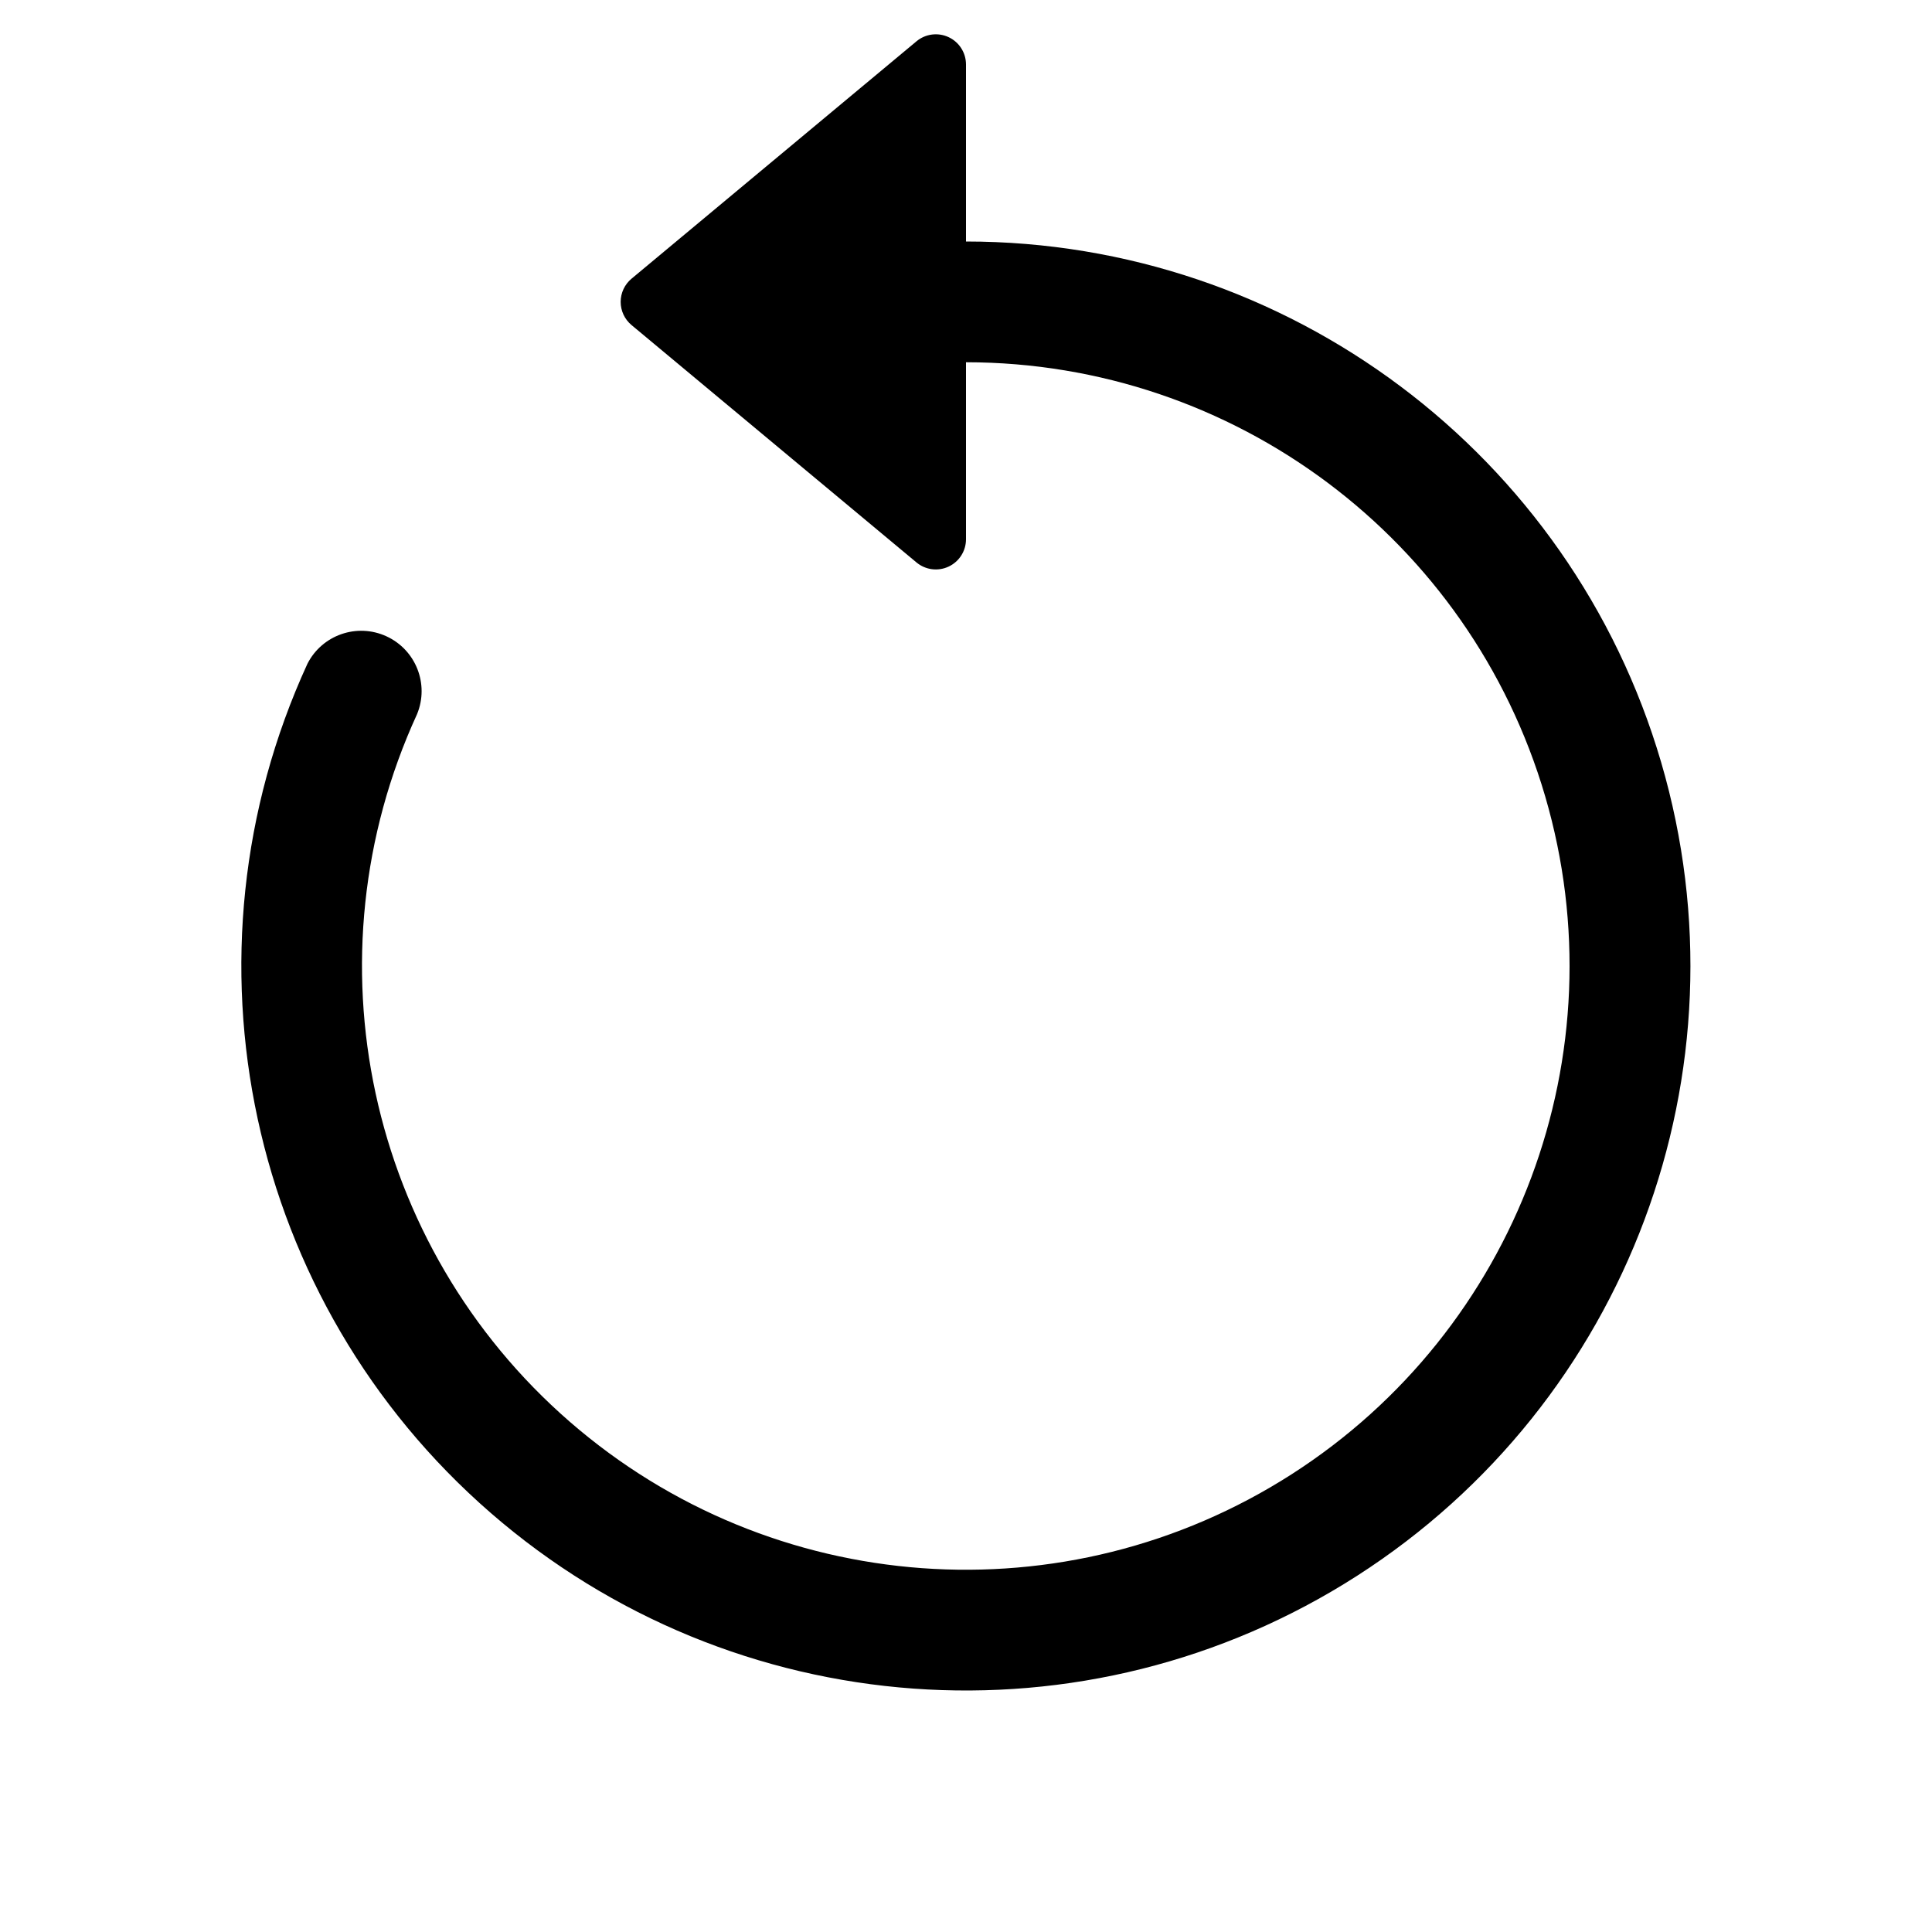
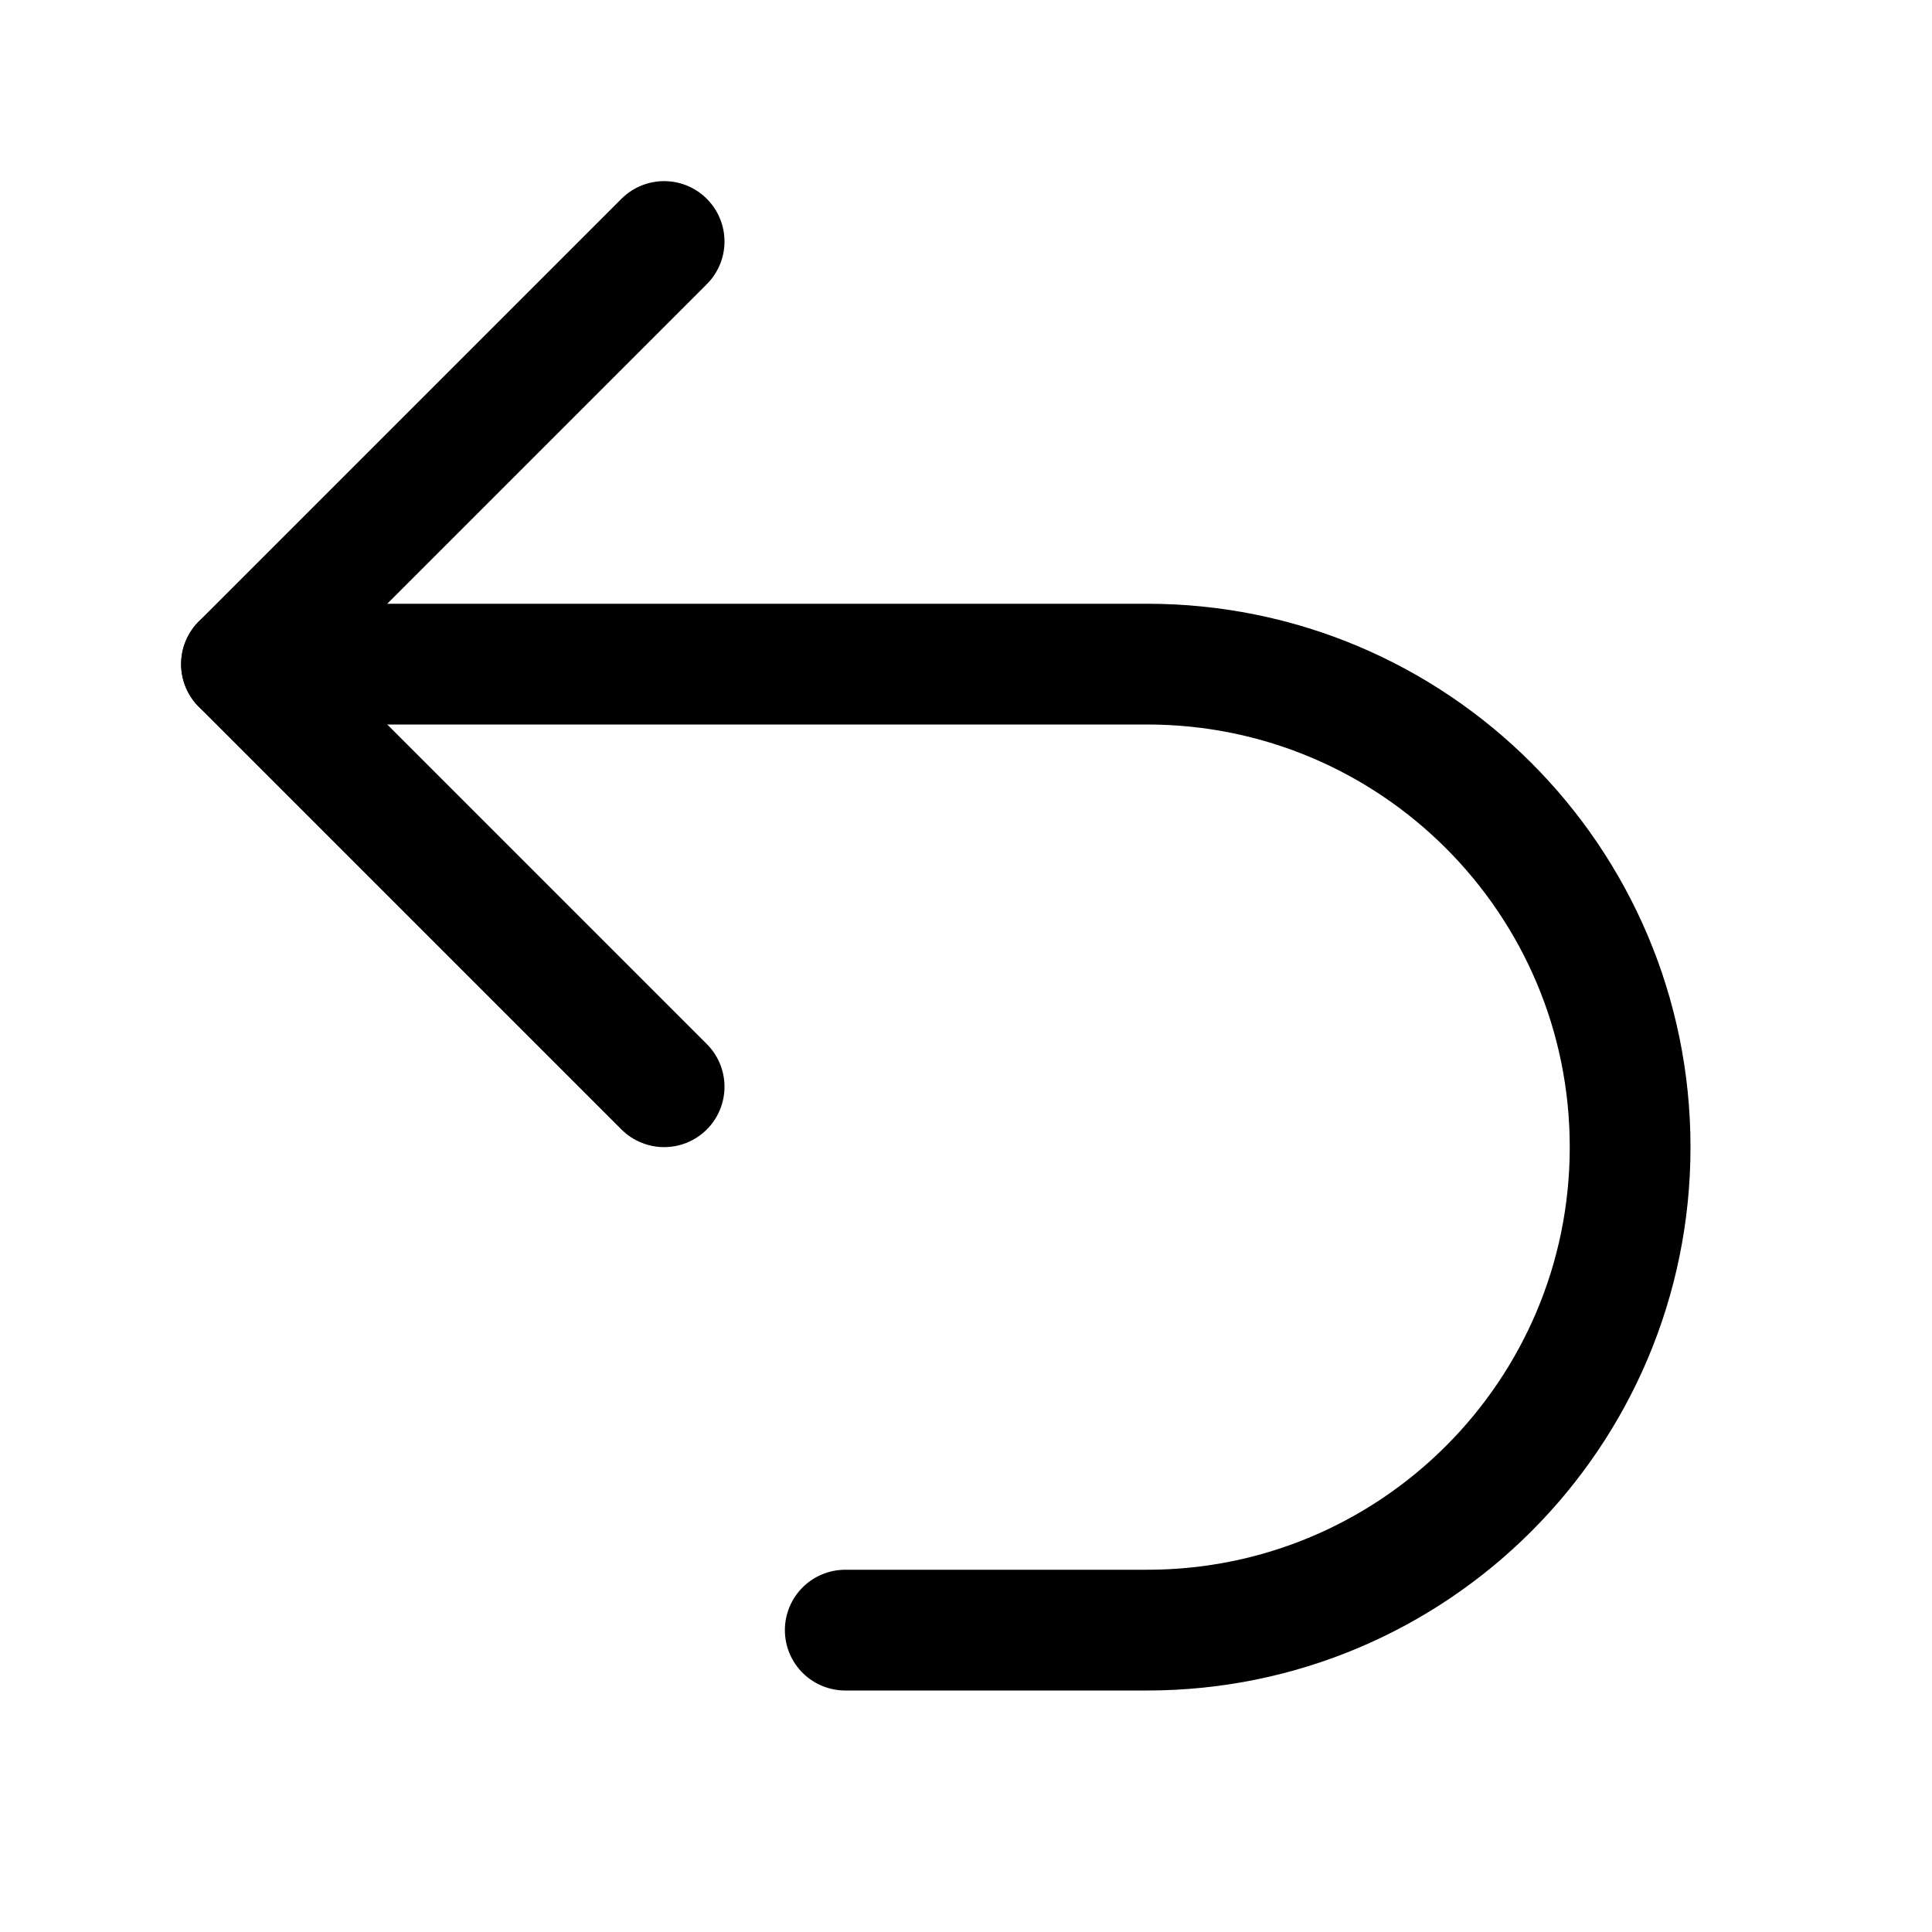
- <svg xmlns="http://www.w3.org/2000/svg" width="1em" height="1em" viewBox="0 0 16 16" class="bi bi-arrow-counterclockwise" fill="currentColor">
-   <path fill-rule="evenodd" d="M8 3a5 5 0 1 1-4.546 2.914.5.5 0 0 0-.908-.417A6 6 0 1 0 8 2z" />
-   <path d="M8 4.466V.534a.25.25 0 0 0-.41-.192L5.23 2.308a.25.25 0 0 0 0 .384l2.36 1.966A.25.25 0 0 0 8 4.466" />
+ <svg xmlns="http://www.w3.org/2000/svg" width="1em" height="1em" viewBox="0 0 16 16" fill="none" stroke="currentColor" stroke-width="1" stroke-linecap="round" stroke-linejoin="round">
+   <path d="M5.5 9 2 5.5 5.5 2" />
+   <path d="M2 5.5h7.5a4 4 0 0 1 0 8H7" />
</svg>
